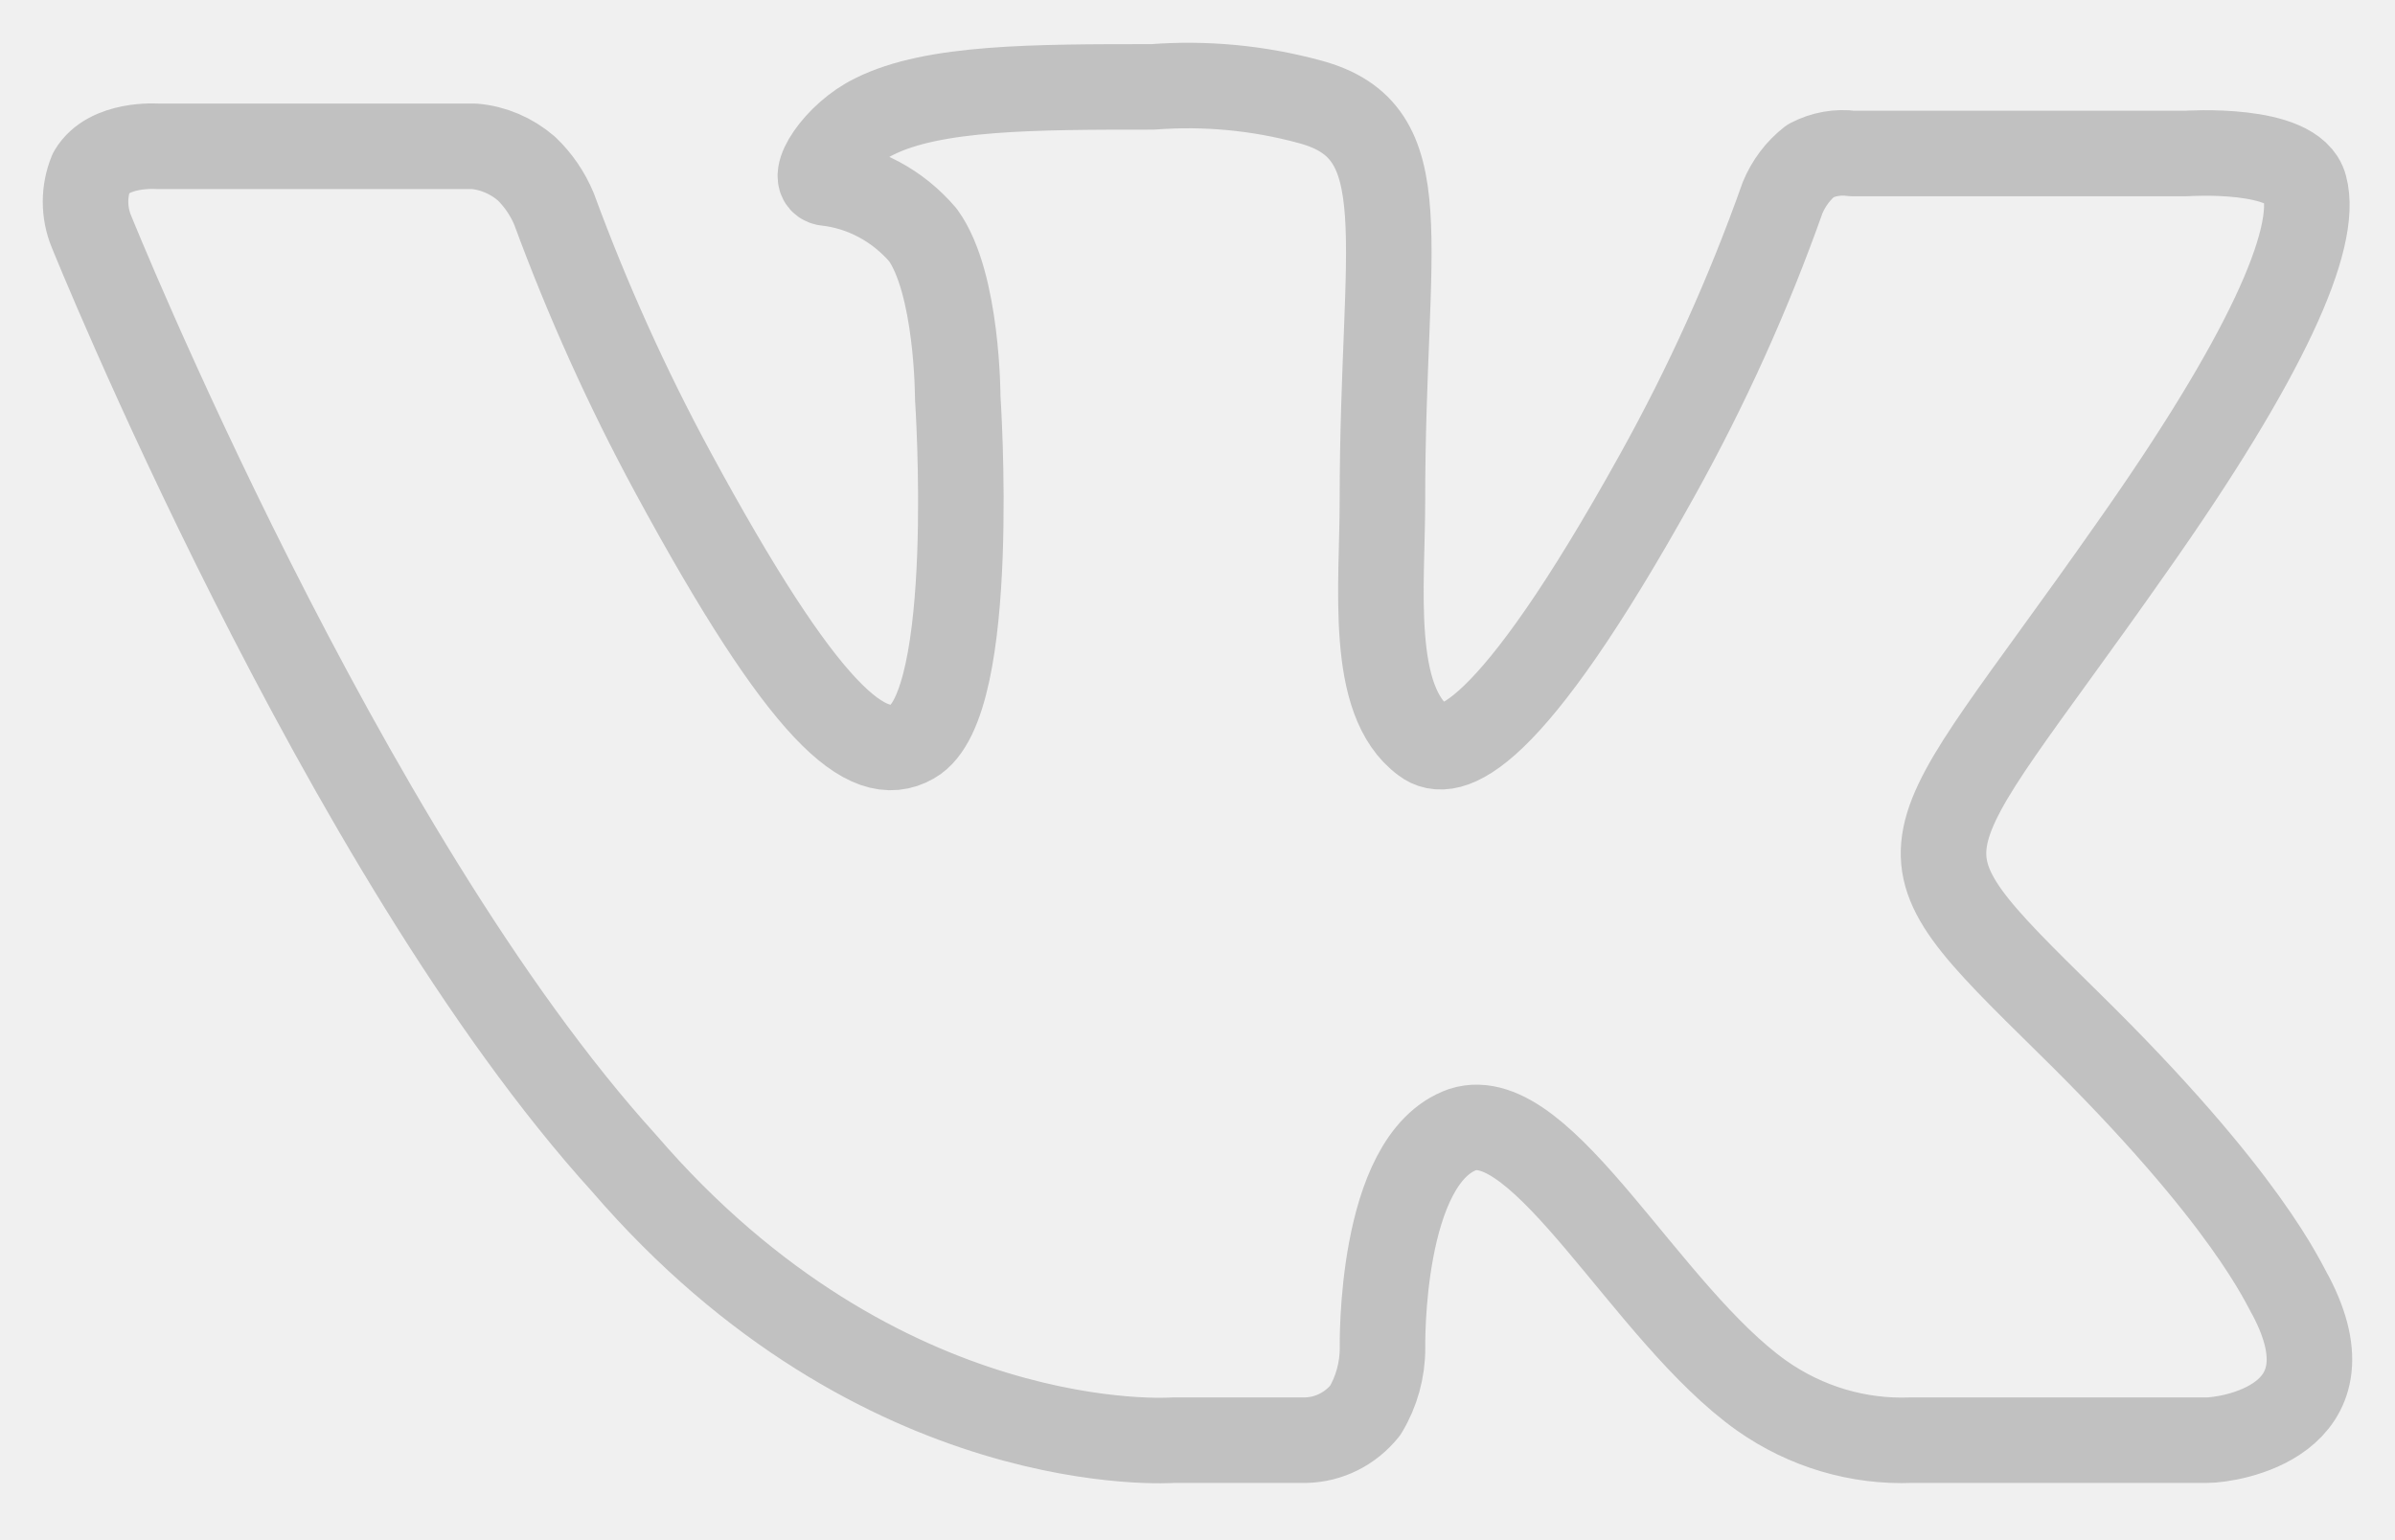
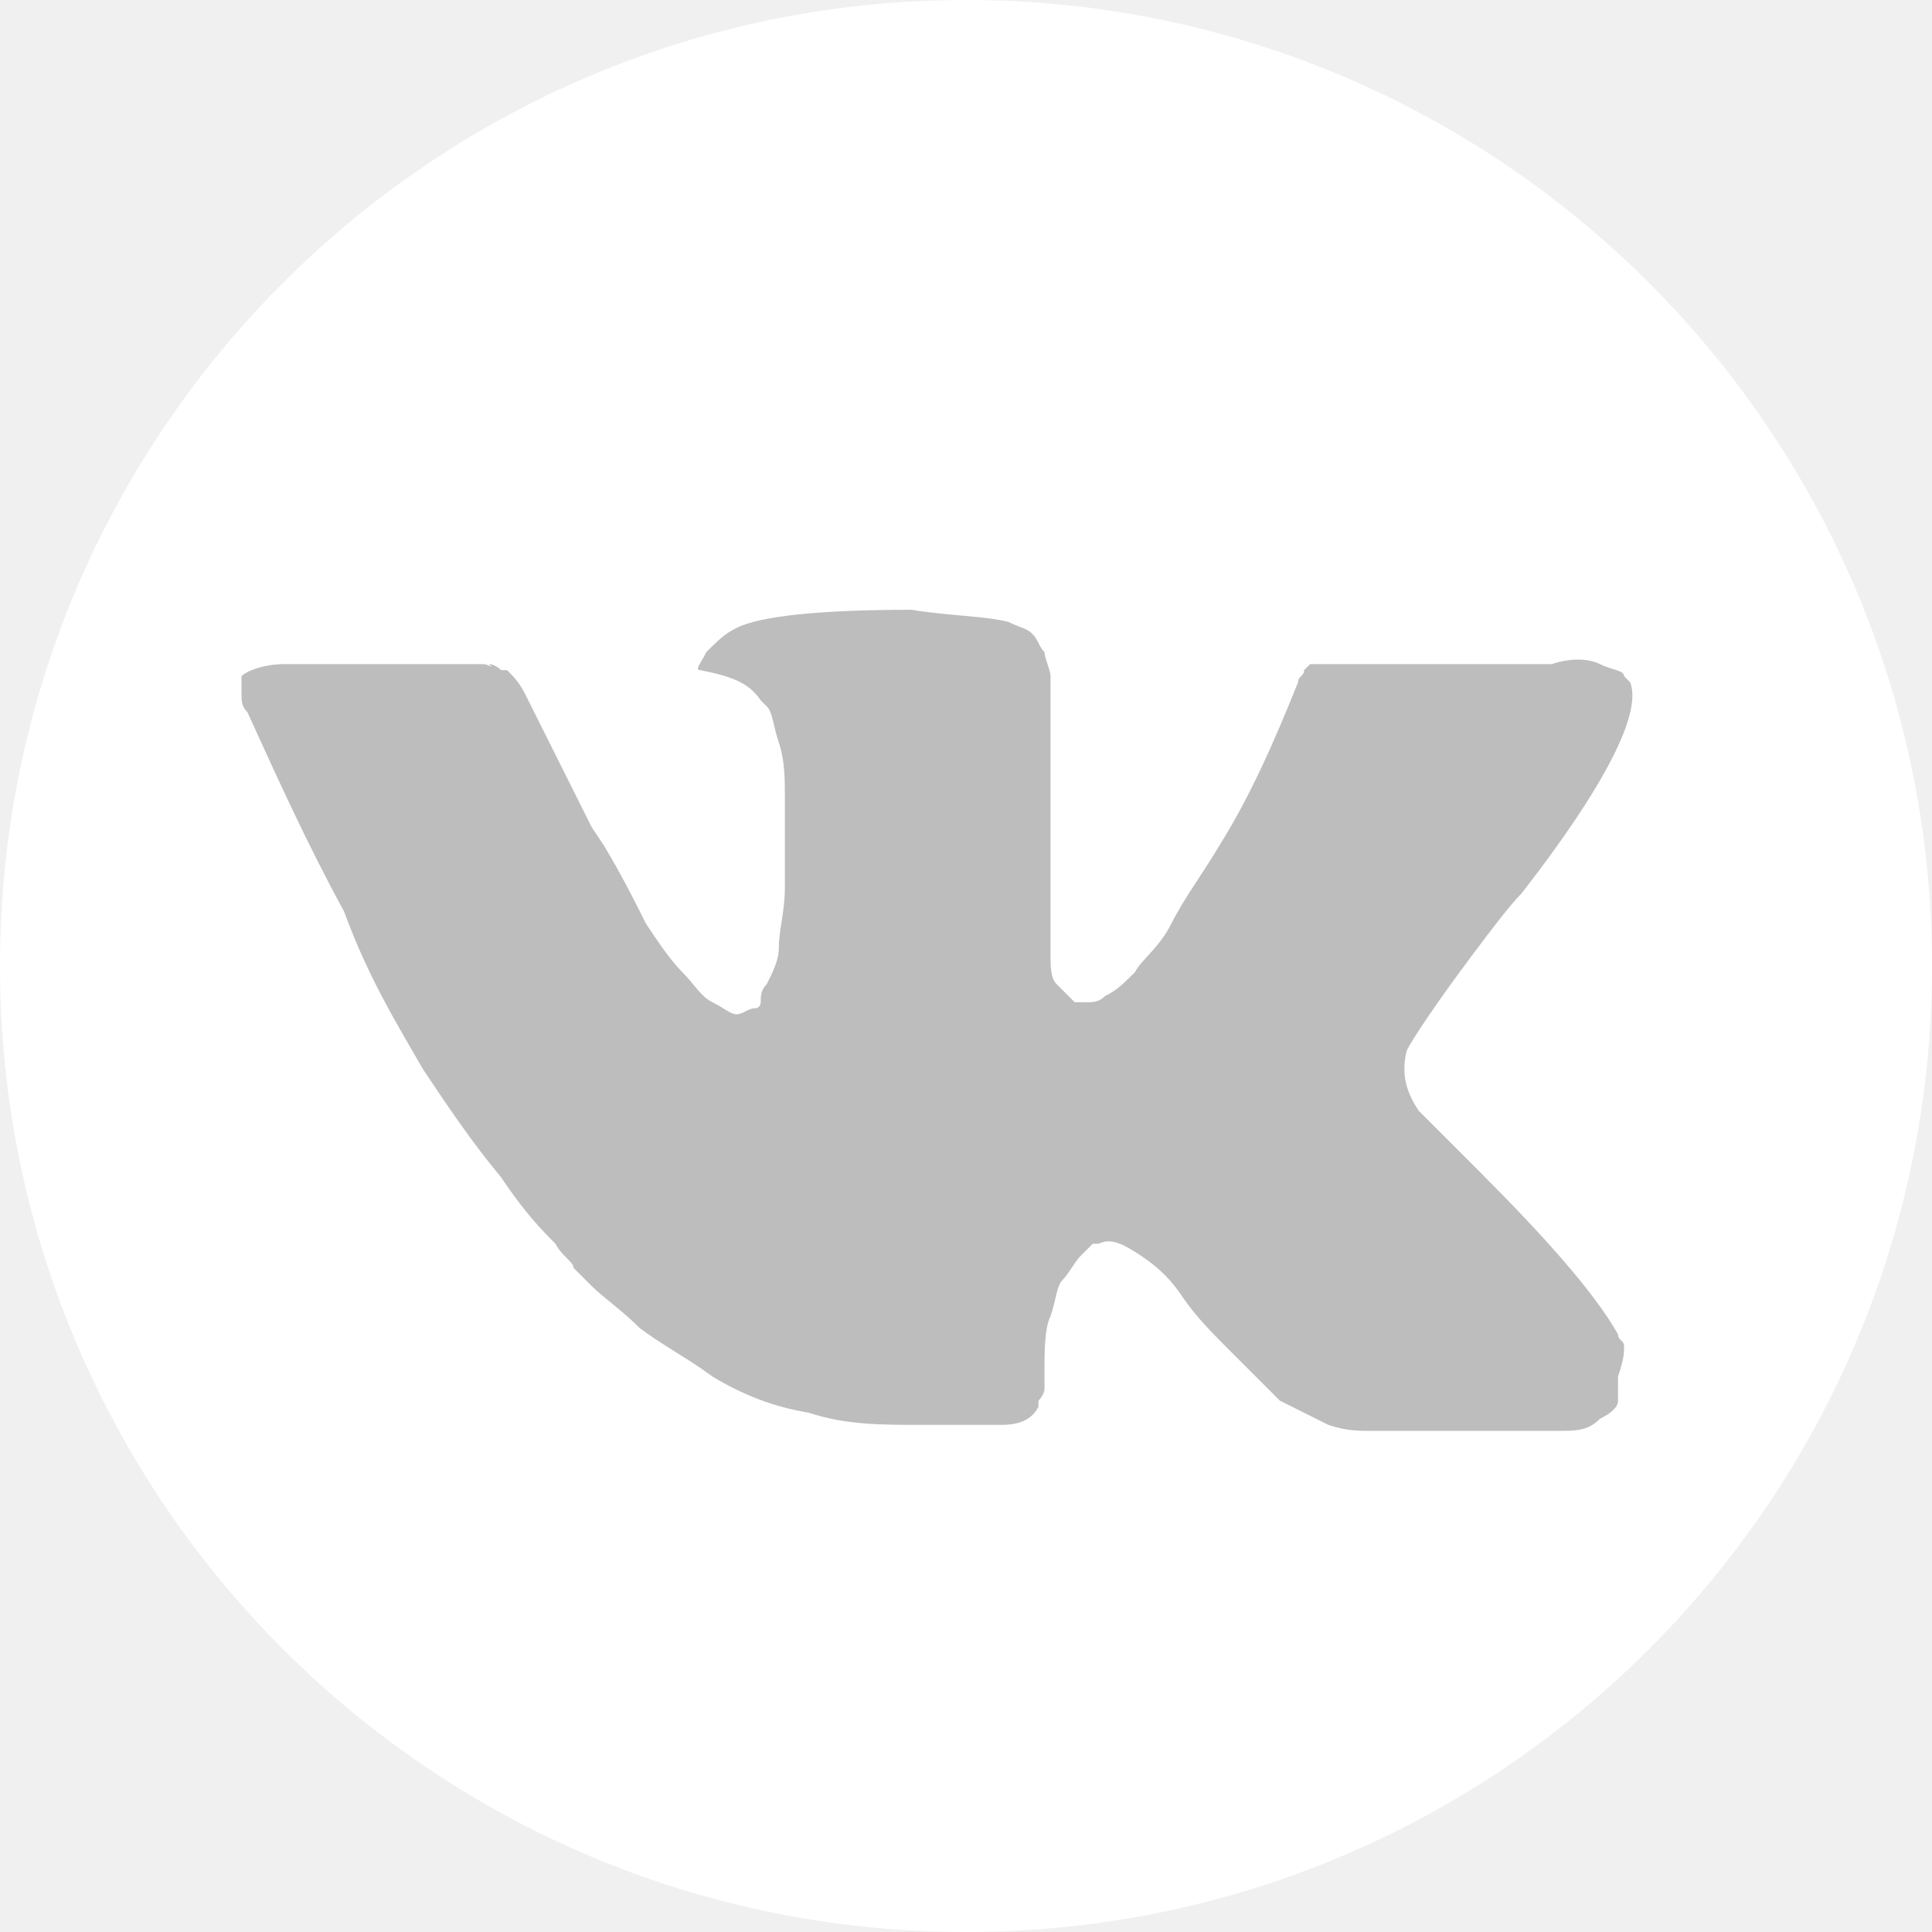
- <svg xmlns="http://www.w3.org/2000/svg" width="28" height="18" viewBox="0 0 28 18" fill="none">
-   <path d="M13.721 16.842H15.267C15.399 16.839 15.529 16.807 15.649 16.747C15.768 16.688 15.874 16.602 15.96 16.496C16.093 16.277 16.164 16.021 16.163 15.761C16.163 15.761 16.122 13.556 17.099 13.21C18.035 12.908 19.255 15.372 20.598 16.323C21.114 16.686 21.727 16.867 22.347 16.842H25.805C26.049 16.842 27.554 16.626 26.781 15.154C26.7 15.024 26.293 14.03 24.177 11.955C21.981 9.793 22.306 10.139 24.91 6.421C26.497 4.173 27.107 2.789 26.944 2.184C26.822 1.709 25.561 1.795 25.561 1.795H21.654C21.486 1.772 21.317 1.802 21.166 1.881C21.023 1.993 20.911 2.142 20.84 2.313C20.442 3.437 19.952 4.521 19.376 5.556C17.626 8.712 16.935 8.887 16.65 8.668C16 8.193 16.162 6.853 16.162 5.858C16.162 2.789 16.61 1.535 15.308 1.189C14.71 1.027 14.092 0.969 13.477 1.016C12.094 1.016 10.914 1.016 10.223 1.362C9.775 1.578 9.449 2.097 9.653 2.14C10.091 2.187 10.496 2.404 10.79 2.748C11.197 3.31 11.197 4.65 11.197 4.65C11.197 4.65 11.441 8.239 10.668 8.671C10.14 8.974 9.407 8.369 7.862 5.515C7.329 4.529 6.867 3.503 6.478 2.446C6.403 2.265 6.292 2.103 6.153 1.97C5.979 1.821 5.767 1.73 5.543 1.711H1.841C1.841 1.711 1.272 1.668 1.068 2.013C1.023 2.123 1 2.24 1 2.359C1 2.478 1.023 2.596 1.068 2.705C1.068 2.705 3.998 9.968 7.293 13.6C10.304 17.102 13.721 16.842 13.721 16.842V16.842Z" stroke="#C1C1C1" stroke-miterlimit="10" stroke-linecap="round" stroke-linejoin="round" />
+ <svg xmlns="http://www.w3.org/2000/svg" width="32" height="32" viewBox="0 0 32 32" fill="none">
+   <path d="M16 32C24.837 32 32 24.837 32 16C32 7.163 24.837 0 16 0C7.163 0 0 7.163 0 16C0 24.837 7.163 32 16 32Z" fill="white" />
+   <path d="M26.9 22.3C26.9 22.2 26.8 22.2 26.8 22.1C26.4 21.4 25.6 20.5 24.5 19.4C24 18.9 23.7 18.6 23.5 18.4C23.3 18.1 23.2 17.8 23.3 17.4C23.4 17.2 23.8 16.6 24.4 15.8C24.7 15.4 25 15 25.2 14.8C26.6 13 27.2 11.8 27 11.3L26.9 11.2C26.9 11.1 26.7 11.1 26.5 11C26.3 10.9 26 10.9 25.7 11H22.2C22.1 11 22.1 11 22 11C21.9 11 21.8 11 21.8 11H21.7L21.6 11.1C21.6 11.2 21.5 11.2 21.5 11.3C21.1 12.3 20.7 13.2 20.2 14C19.9 14.5 19.6 14.9 19.4 15.3C19.2 15.7 18.9 15.9 18.8 16.1C18.6 16.3 18.5 16.4 18.3 16.5C18.2 16.6 18.1 16.6 18 16.6C17.9 16.6 17.9 16.6 17.8 16.6C17.7 16.5 17.6 16.4 17.5 16.3C17.4 16.2 17.4 16 17.4 15.8C17.4 15.6 17.4 15.4 17.4 15.3C17.4 15.2 17.4 15 17.4 14.7C17.4 14.5 17.4 14.3 17.4 14.2C17.4 13.9 17.4 13.6 17.4 13.2C17.4 12.8 17.4 12.6 17.4 12.4C17.4 12.2 17.4 12 17.4 11.7C17.4 11.5 17.4 11.3 17.4 11.2C17.4 11.1 17.3 10.9 17.3 10.8C17.2 10.7 17.2 10.6 17.1 10.5C17 10.4 16.9 10.4 16.7 10.3C16.3 10.2 15.7 10.2 15.1 10.1C13.6 10.1 12.6 10.2 12.2 10.4C12 10.5 11.9 10.6 11.7 10.8C11.6 11 11.5 11.1 11.6 11.1C12.1 11.2 12.4 11.3 12.6 11.6L12.7 11.7C12.8 11.8 12.8 12 12.9 12.3C13 12.6 13 12.9 13 13.2C13 13.8 13 14.3 13 14.7C13 15.1 12.9 15.4 12.9 15.7C12.9 15.9 12.8 16.1 12.7 16.3C12.6 16.4 12.6 16.5 12.6 16.6C12.6 16.6 12.6 16.7 12.5 16.7C12.4 16.7 12.3 16.8 12.2 16.8C12.1 16.8 12 16.7 11.8 16.6C11.6 16.5 11.5 16.3 11.3 16.1C11.1 15.9 10.9 15.6 10.7 15.3C10.5 14.9 10.3 14.5 10 14L9.8 13.7C9.7 13.5 9.5 13.1 9.3 12.7C9.1 12.3 8.9 11.9 8.7 11.5C8.6 11.3 8.5 11.2 8.4 11.1H8.3C8.3 11.1 8.2 11 8.1 11C8.2 11.1 8.1 11 8 11H4.7C4.4 11 4.1 11.1 4 11.2V11.3C4 11.3 4 11.4 4 11.5C4 11.6 4 11.7 4.1 11.8C4.6 12.9 5.1 14 5.7 15.1C6.1 16.2 6.6 17 7 17.7C7.4 18.3 7.8 18.9 8.3 19.5C8.7 20.1 9 20.4 9.2 20.6C9.3 20.8 9.5 20.9 9.5 21L9.8 21.3C10 21.5 10.3 21.7 10.6 22C11 22.3 11.4 22.5 11.8 22.8C12.3 23.1 12.8 23.3 13.4 23.4C14 23.6 14.6 23.6 15.2 23.6H16.6C16.9 23.6 17.1 23.5 17.2 23.3V23.2C17.2 23.2 17.3 23.1 17.3 23C17.3 22.9 17.3 22.8 17.3 22.7C17.3 22.4 17.3 22 17.4 21.8C17.5 21.5 17.5 21.3 17.6 21.2C17.7 21.1 17.8 20.9 17.9 20.8C18 20.7 18.1 20.6 18.1 20.6H18.2C18.4 20.5 18.6 20.6 18.9 20.8C19.2 21 19.4 21.2 19.6 21.5C19.8 21.8 20.1 22.1 20.4 22.4C20.7 22.7 21 23 21.2 23.2L21.4 23.3C21.6 23.4 21.8 23.5 22 23.6C22.3 23.7 22.5 23.7 22.7 23.7H25.8C26.1 23.7 26.3 23.7 26.5 23.5C26.7 23.4 26.8 23.3 26.8 23.2C26.8 23.1 26.8 22.9 26.8 22.8C26.9 22.5 26.9 22.4 26.9 22.3Z" fill="#BDBDBD" />
</svg>
